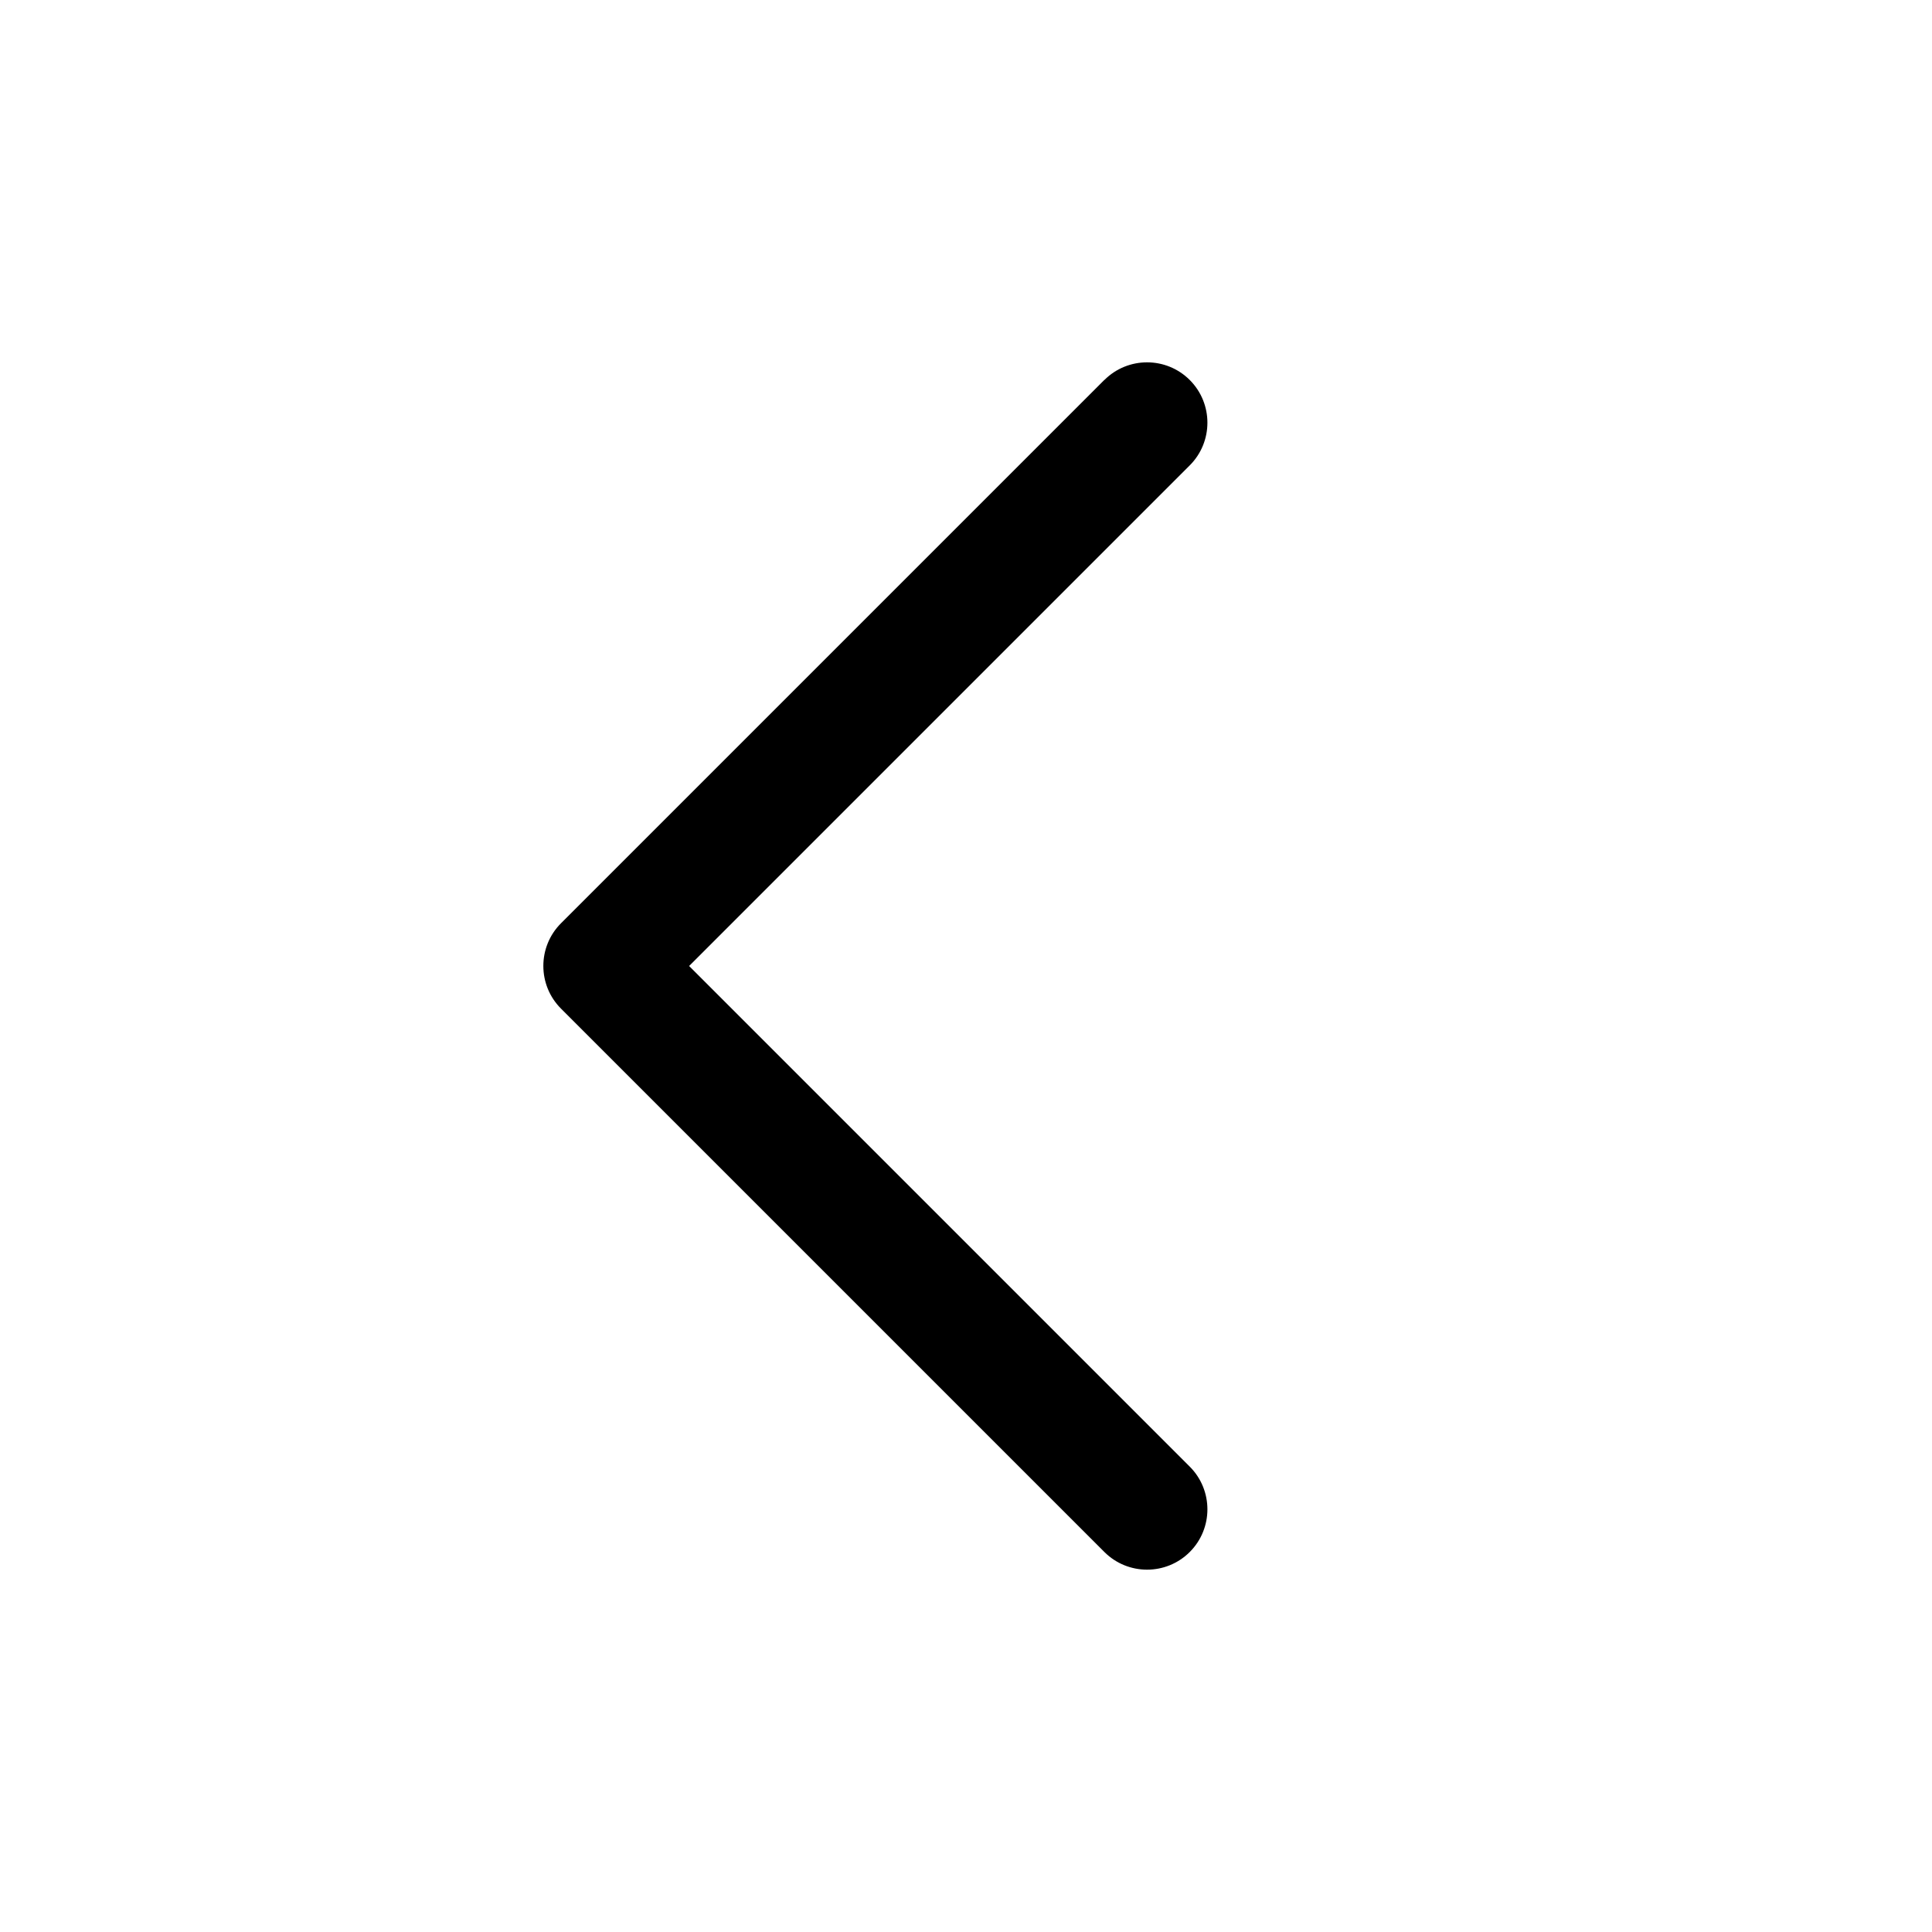
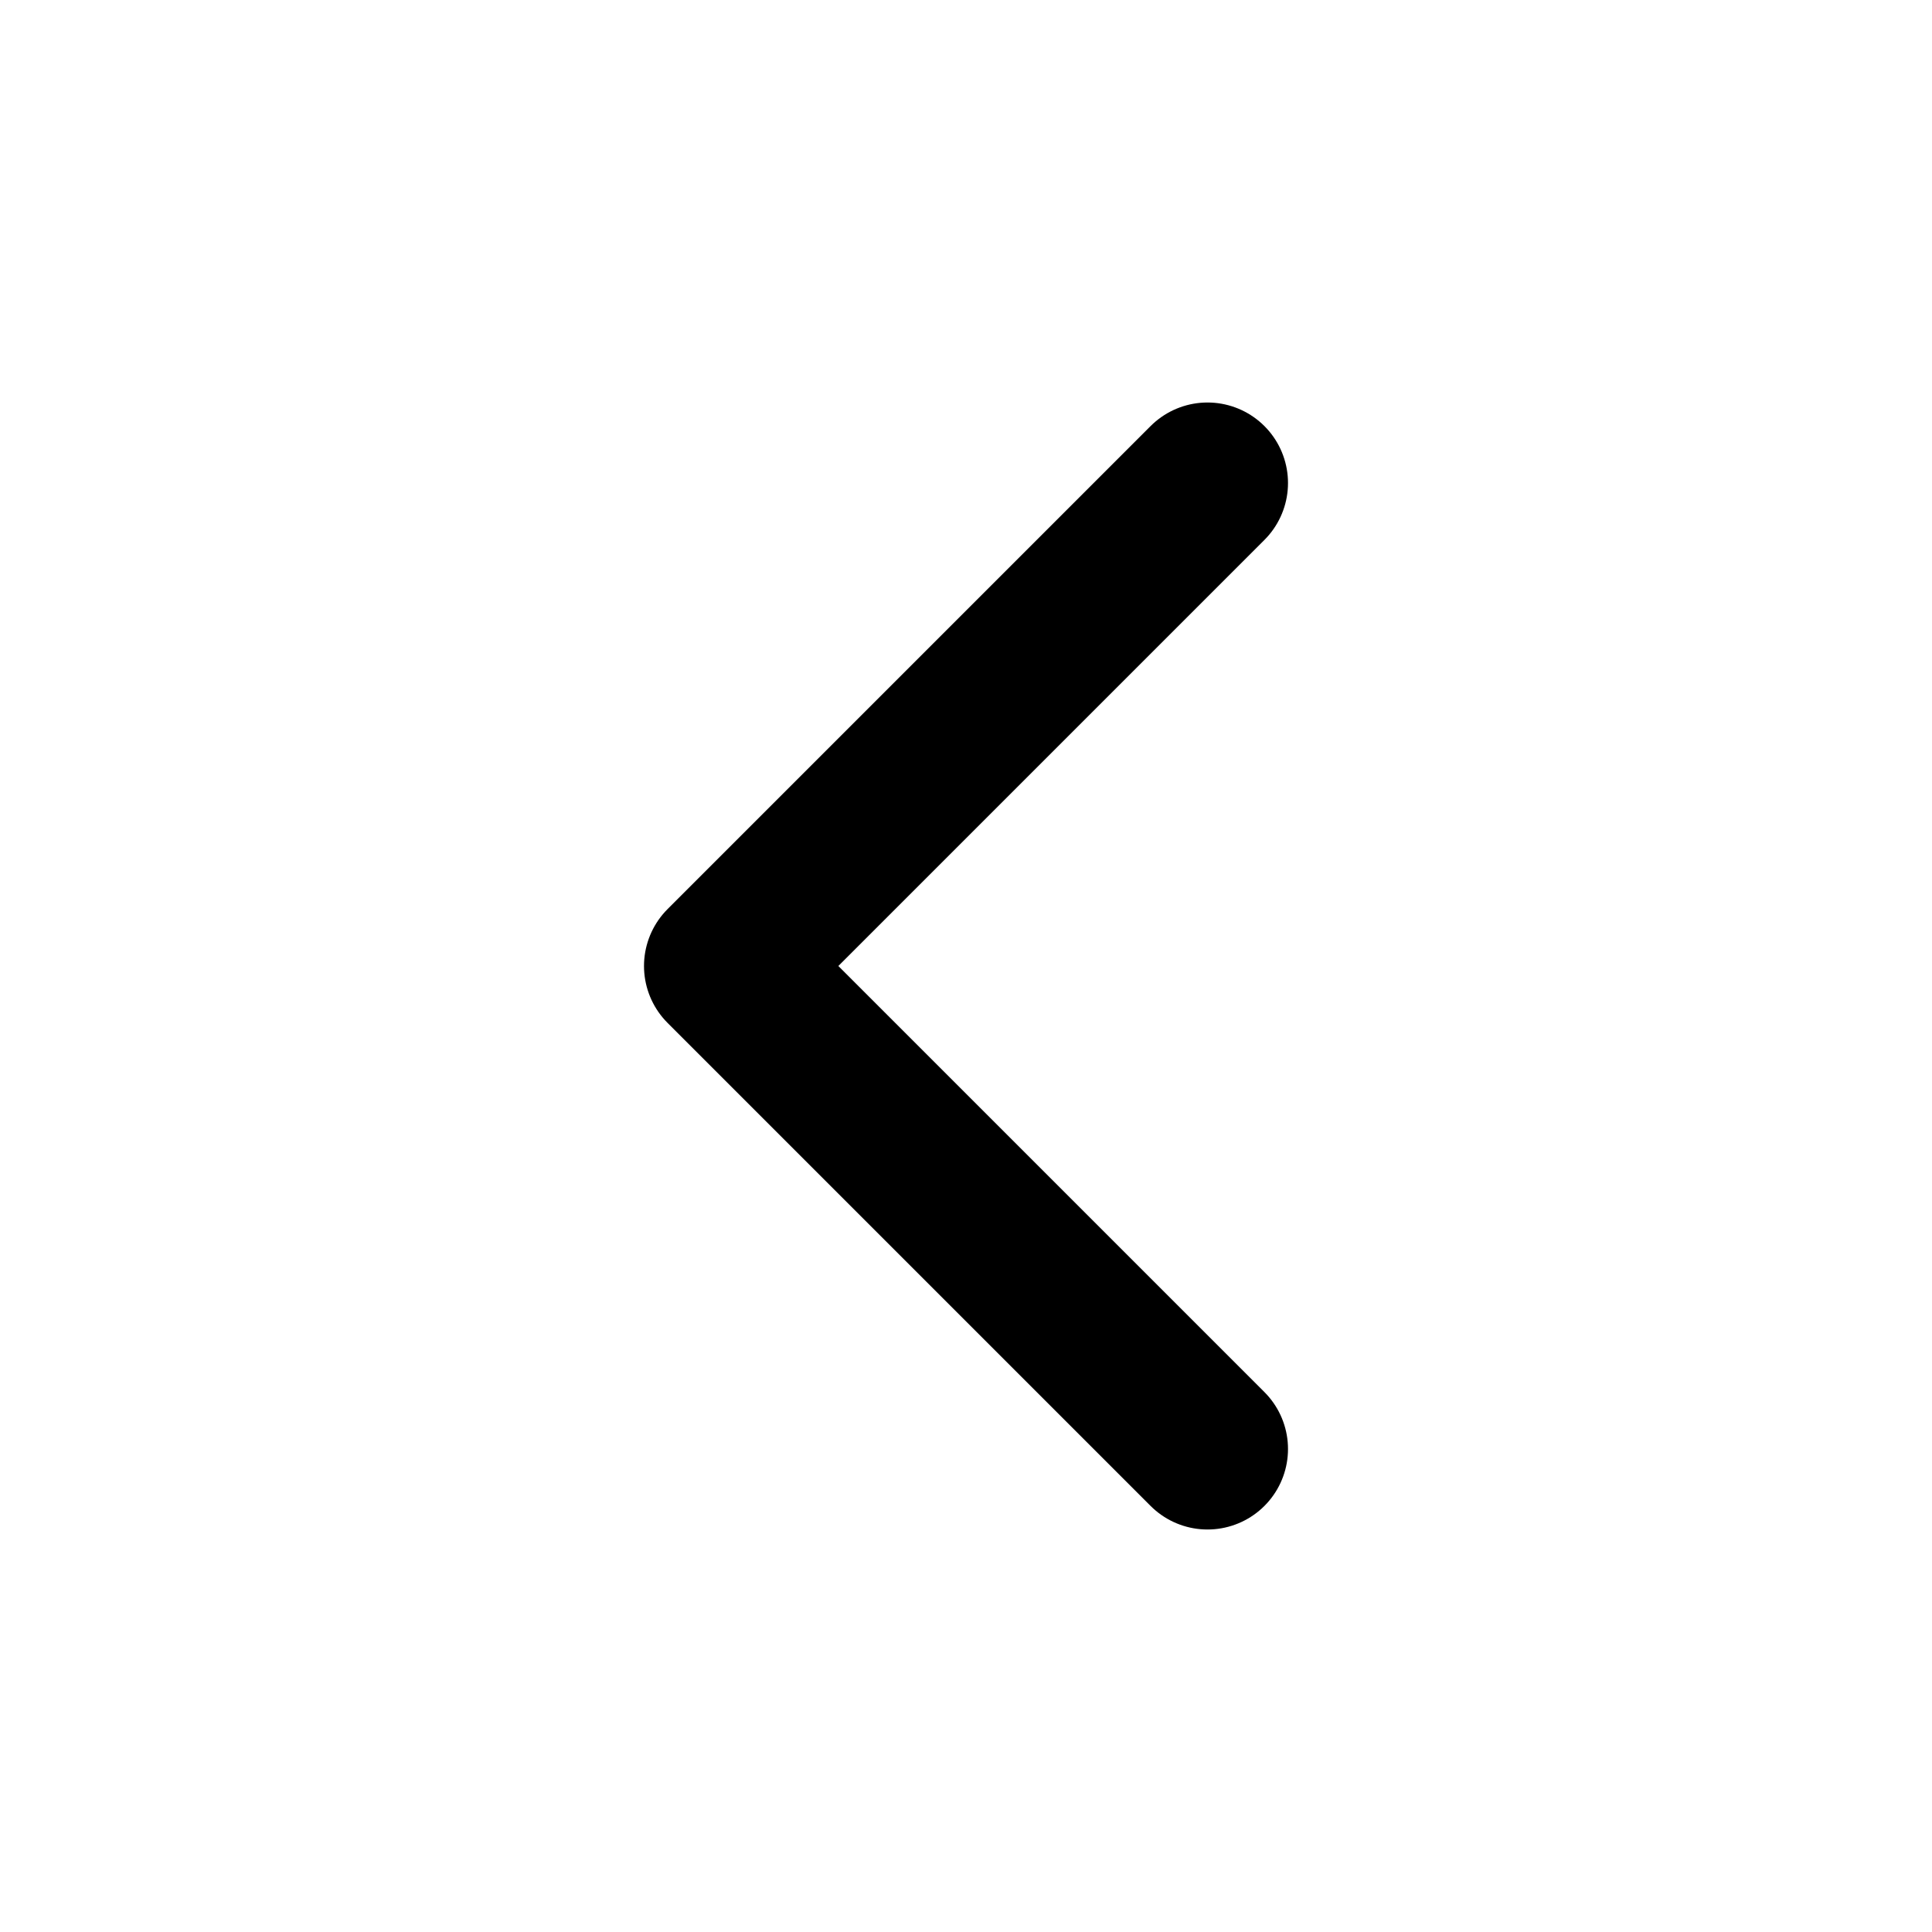
- <svg xmlns="http://www.w3.org/2000/svg" width="16" height="16" viewBox="0 0 16 16" fill="currentColor">
-   <path d="M9.146 3.146L4.646 7.646C4.451 7.841 4.451 8.158 4.646 8.353L9.146 12.853C9.341 13.048 9.658 13.048 9.853 12.853C10.048 12.658 10.048 12.341 9.853 12.146L5.707 8L9.853 3.854C10.048 3.659 10.048 3.342 9.853 3.147C9.658 2.952 9.341 2.952 9.146 3.147V3.146Z" />
+ <svg xmlns="http://www.w3.org/2000/svg" width="24" height="24" viewBox="0 0 24 24" fill="none" stroke="currentColor" stroke-width="2" stroke-linecap="round" stroke-linejoin="round">
+   <path d="m15 18-6-6 6-6" />
</svg>
